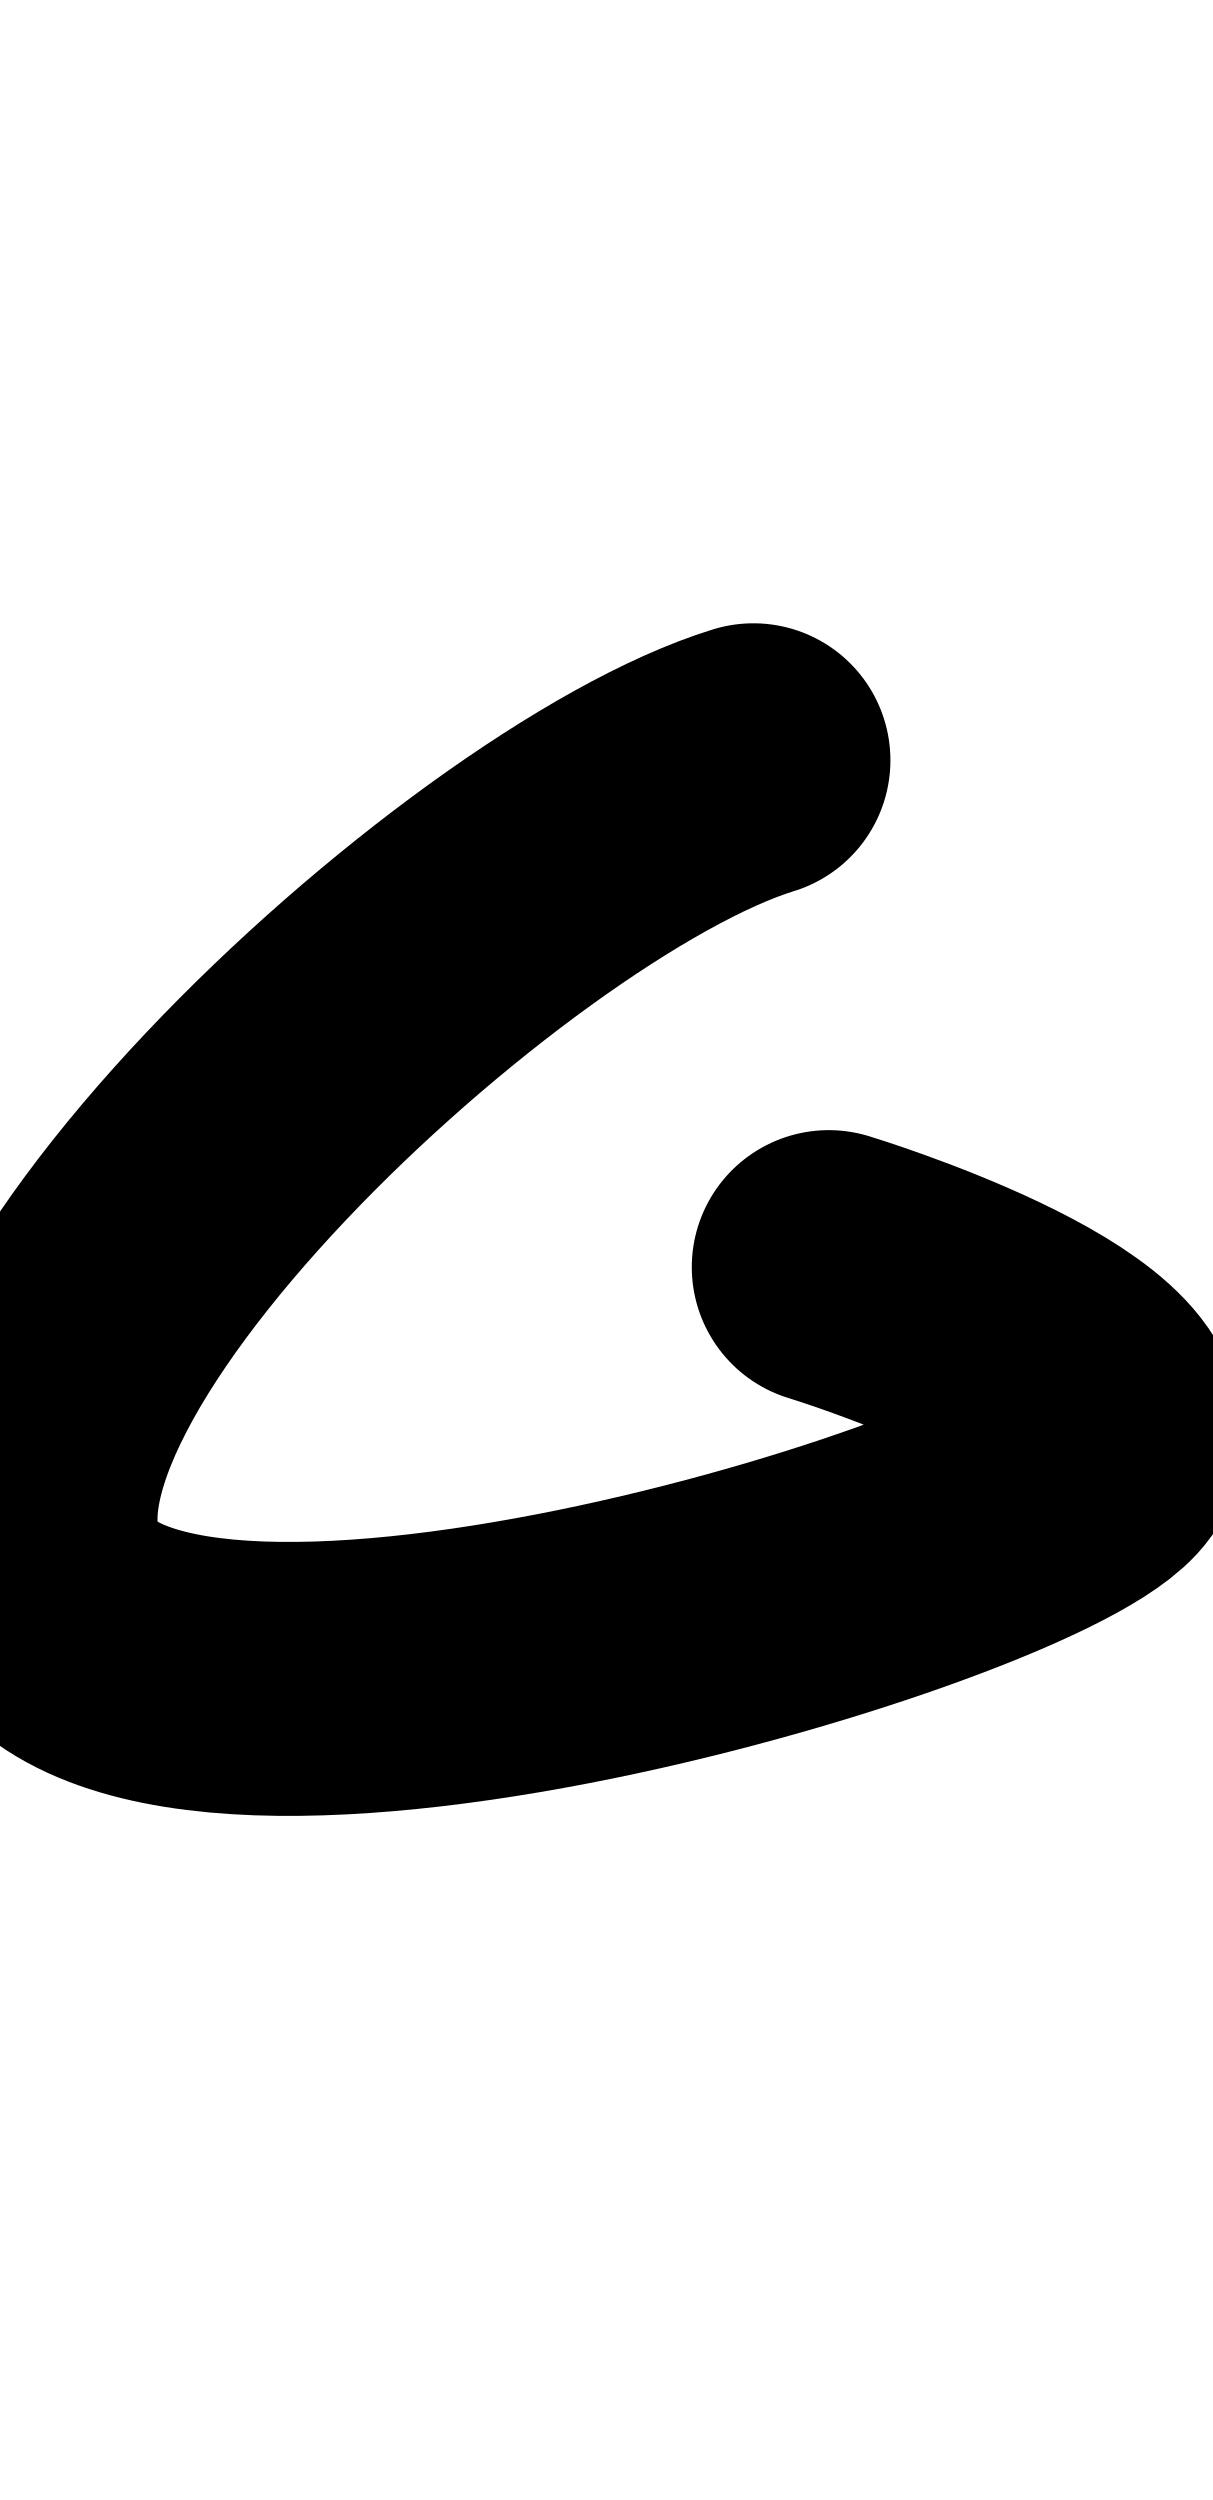
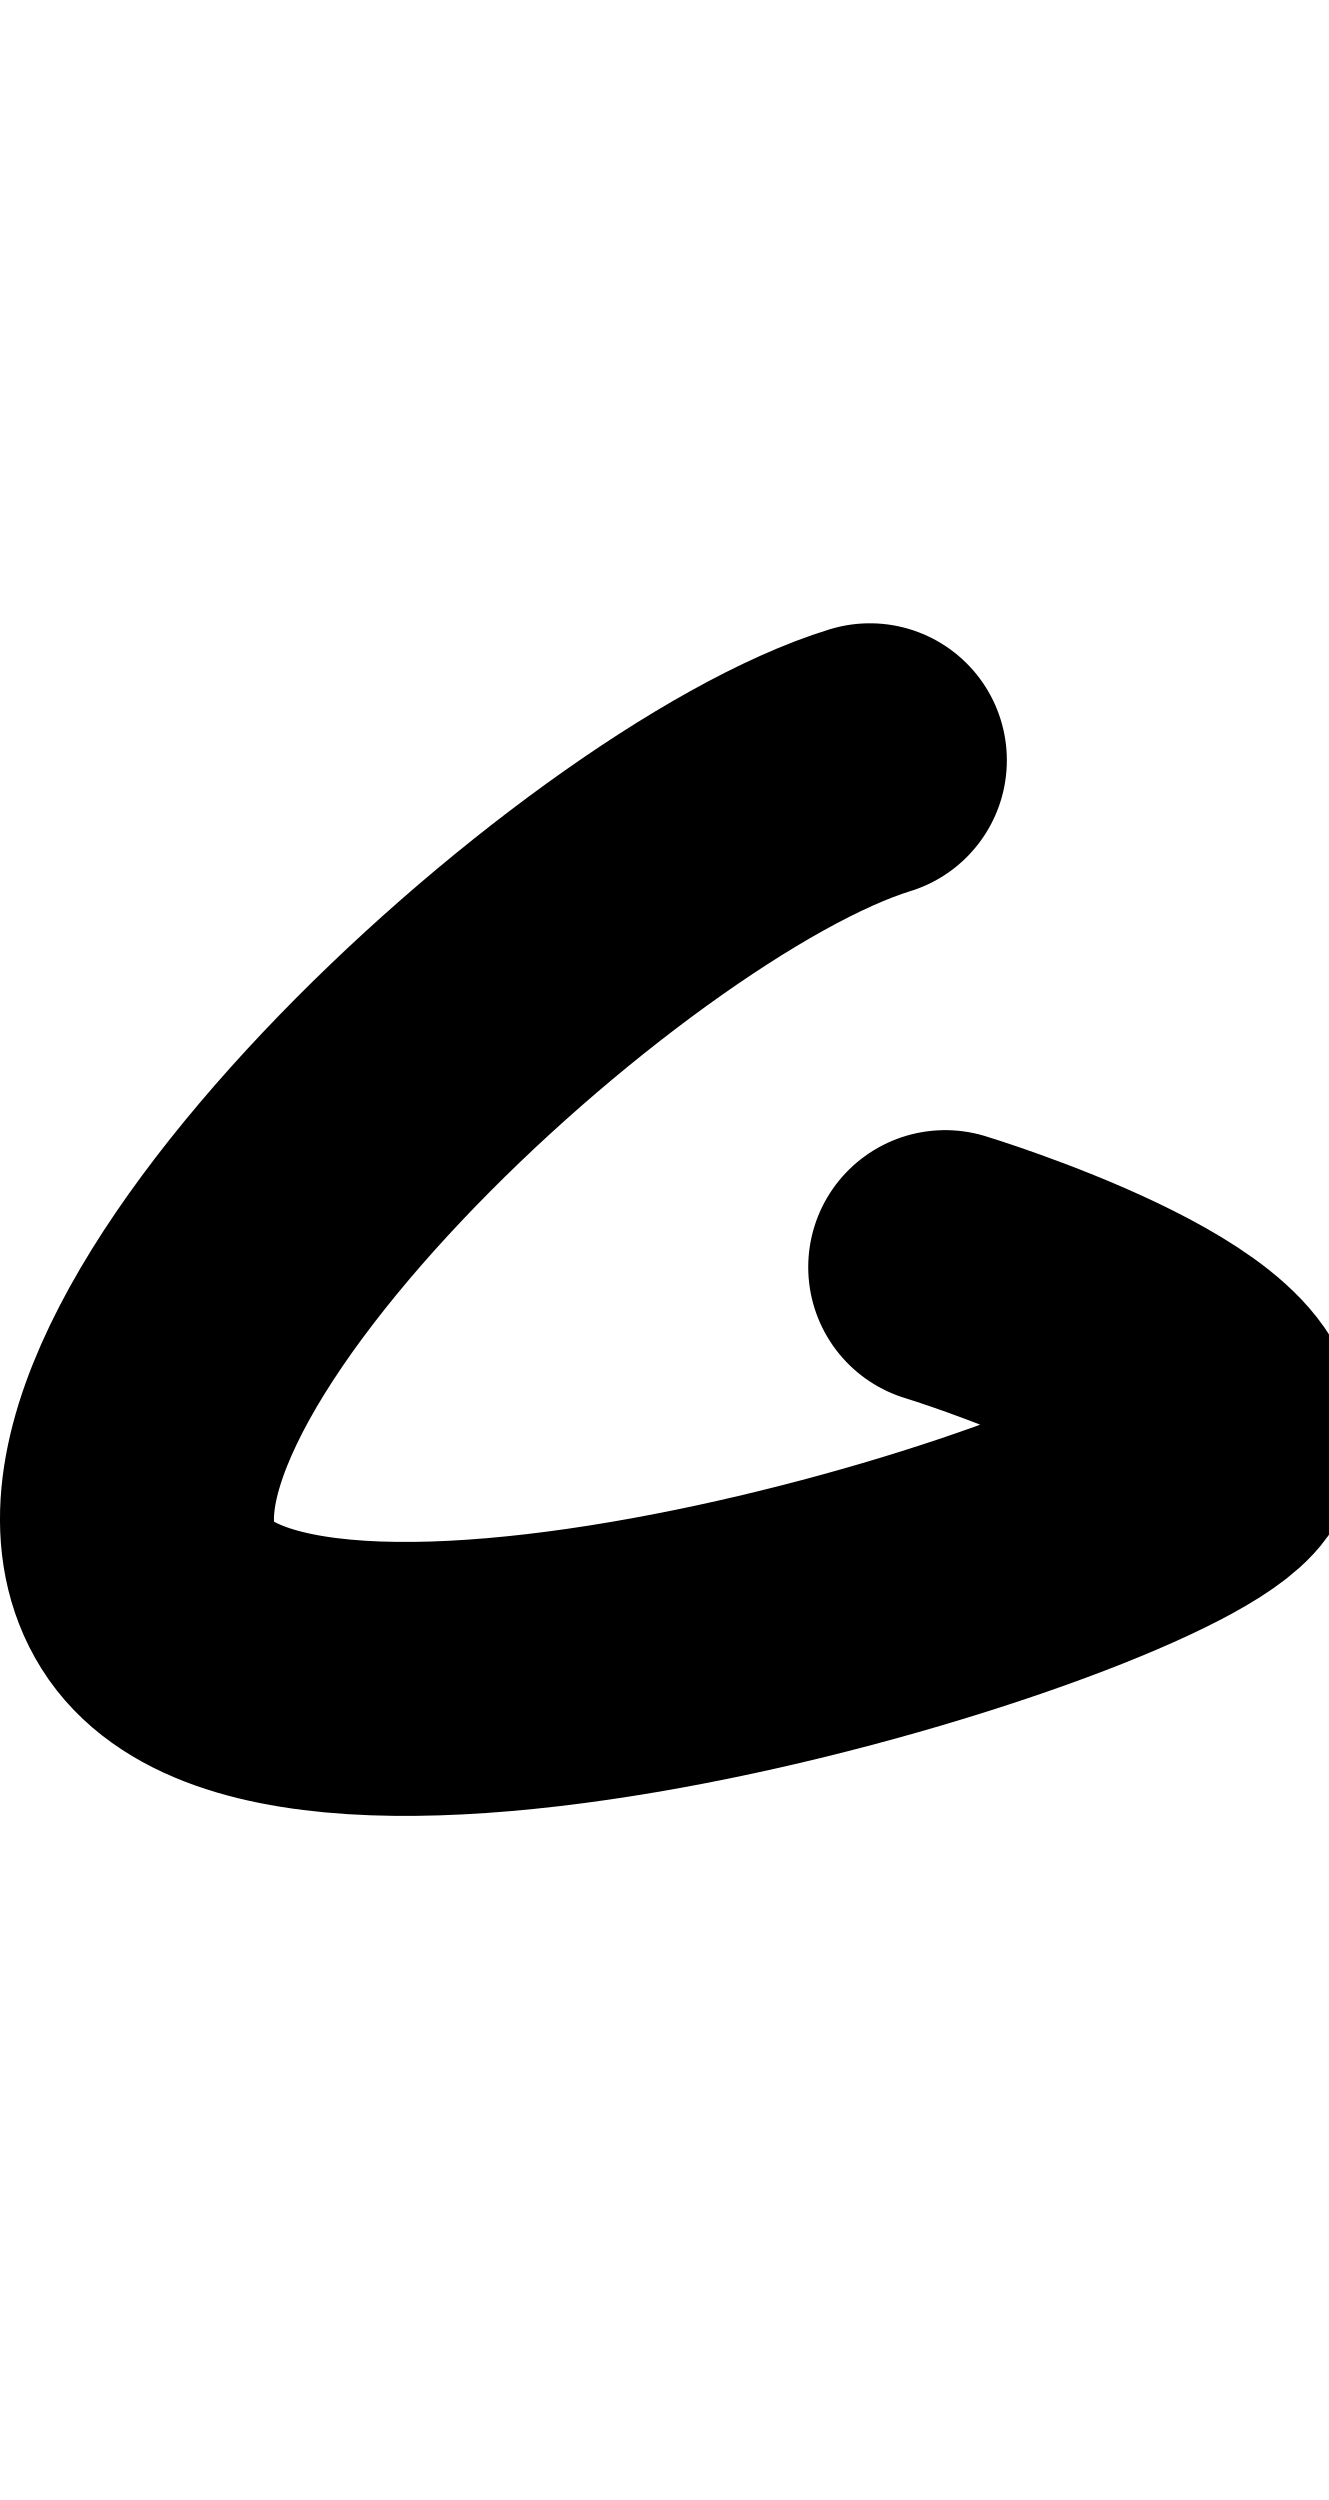
- <svg xmlns="http://www.w3.org/2000/svg" version="1.1" id="Layer_1" x="0px" y="0px" viewBox="0 0 17.7 36.5" enable-background="new 0 0 17.7 36.5" xml:space="preserve">
-   <path fill="none" stroke="#000000" stroke-width="4" stroke-linecap="round" stroke-linejoin="round" stroke-miterlimit="10" d="  M11,11.1c-3.9,1.2-12.4,9-10.4,12.2s14.9-0.8,15.5-2.1s-4-2.7-4-2.7" />
+ <svg xmlns="http://www.w3.org/2000/svg" version="1.1" id="Layer_1" x="0px" y="0px" viewBox="0 0 19.4 36.5" enable-background="new 0 0 19.4 36.5" xml:space="preserve">
+   <path fill="none" stroke="#000000" stroke-width="4" stroke-linecap="round" stroke-linejoin="round" stroke-miterlimit="10" d="  M12.7,11.1c-3.9,1.2-12.4,9-10.4,12.2s14.9-0.8,15.5-2.1s-4-2.7-4-2.7" />
</svg>
